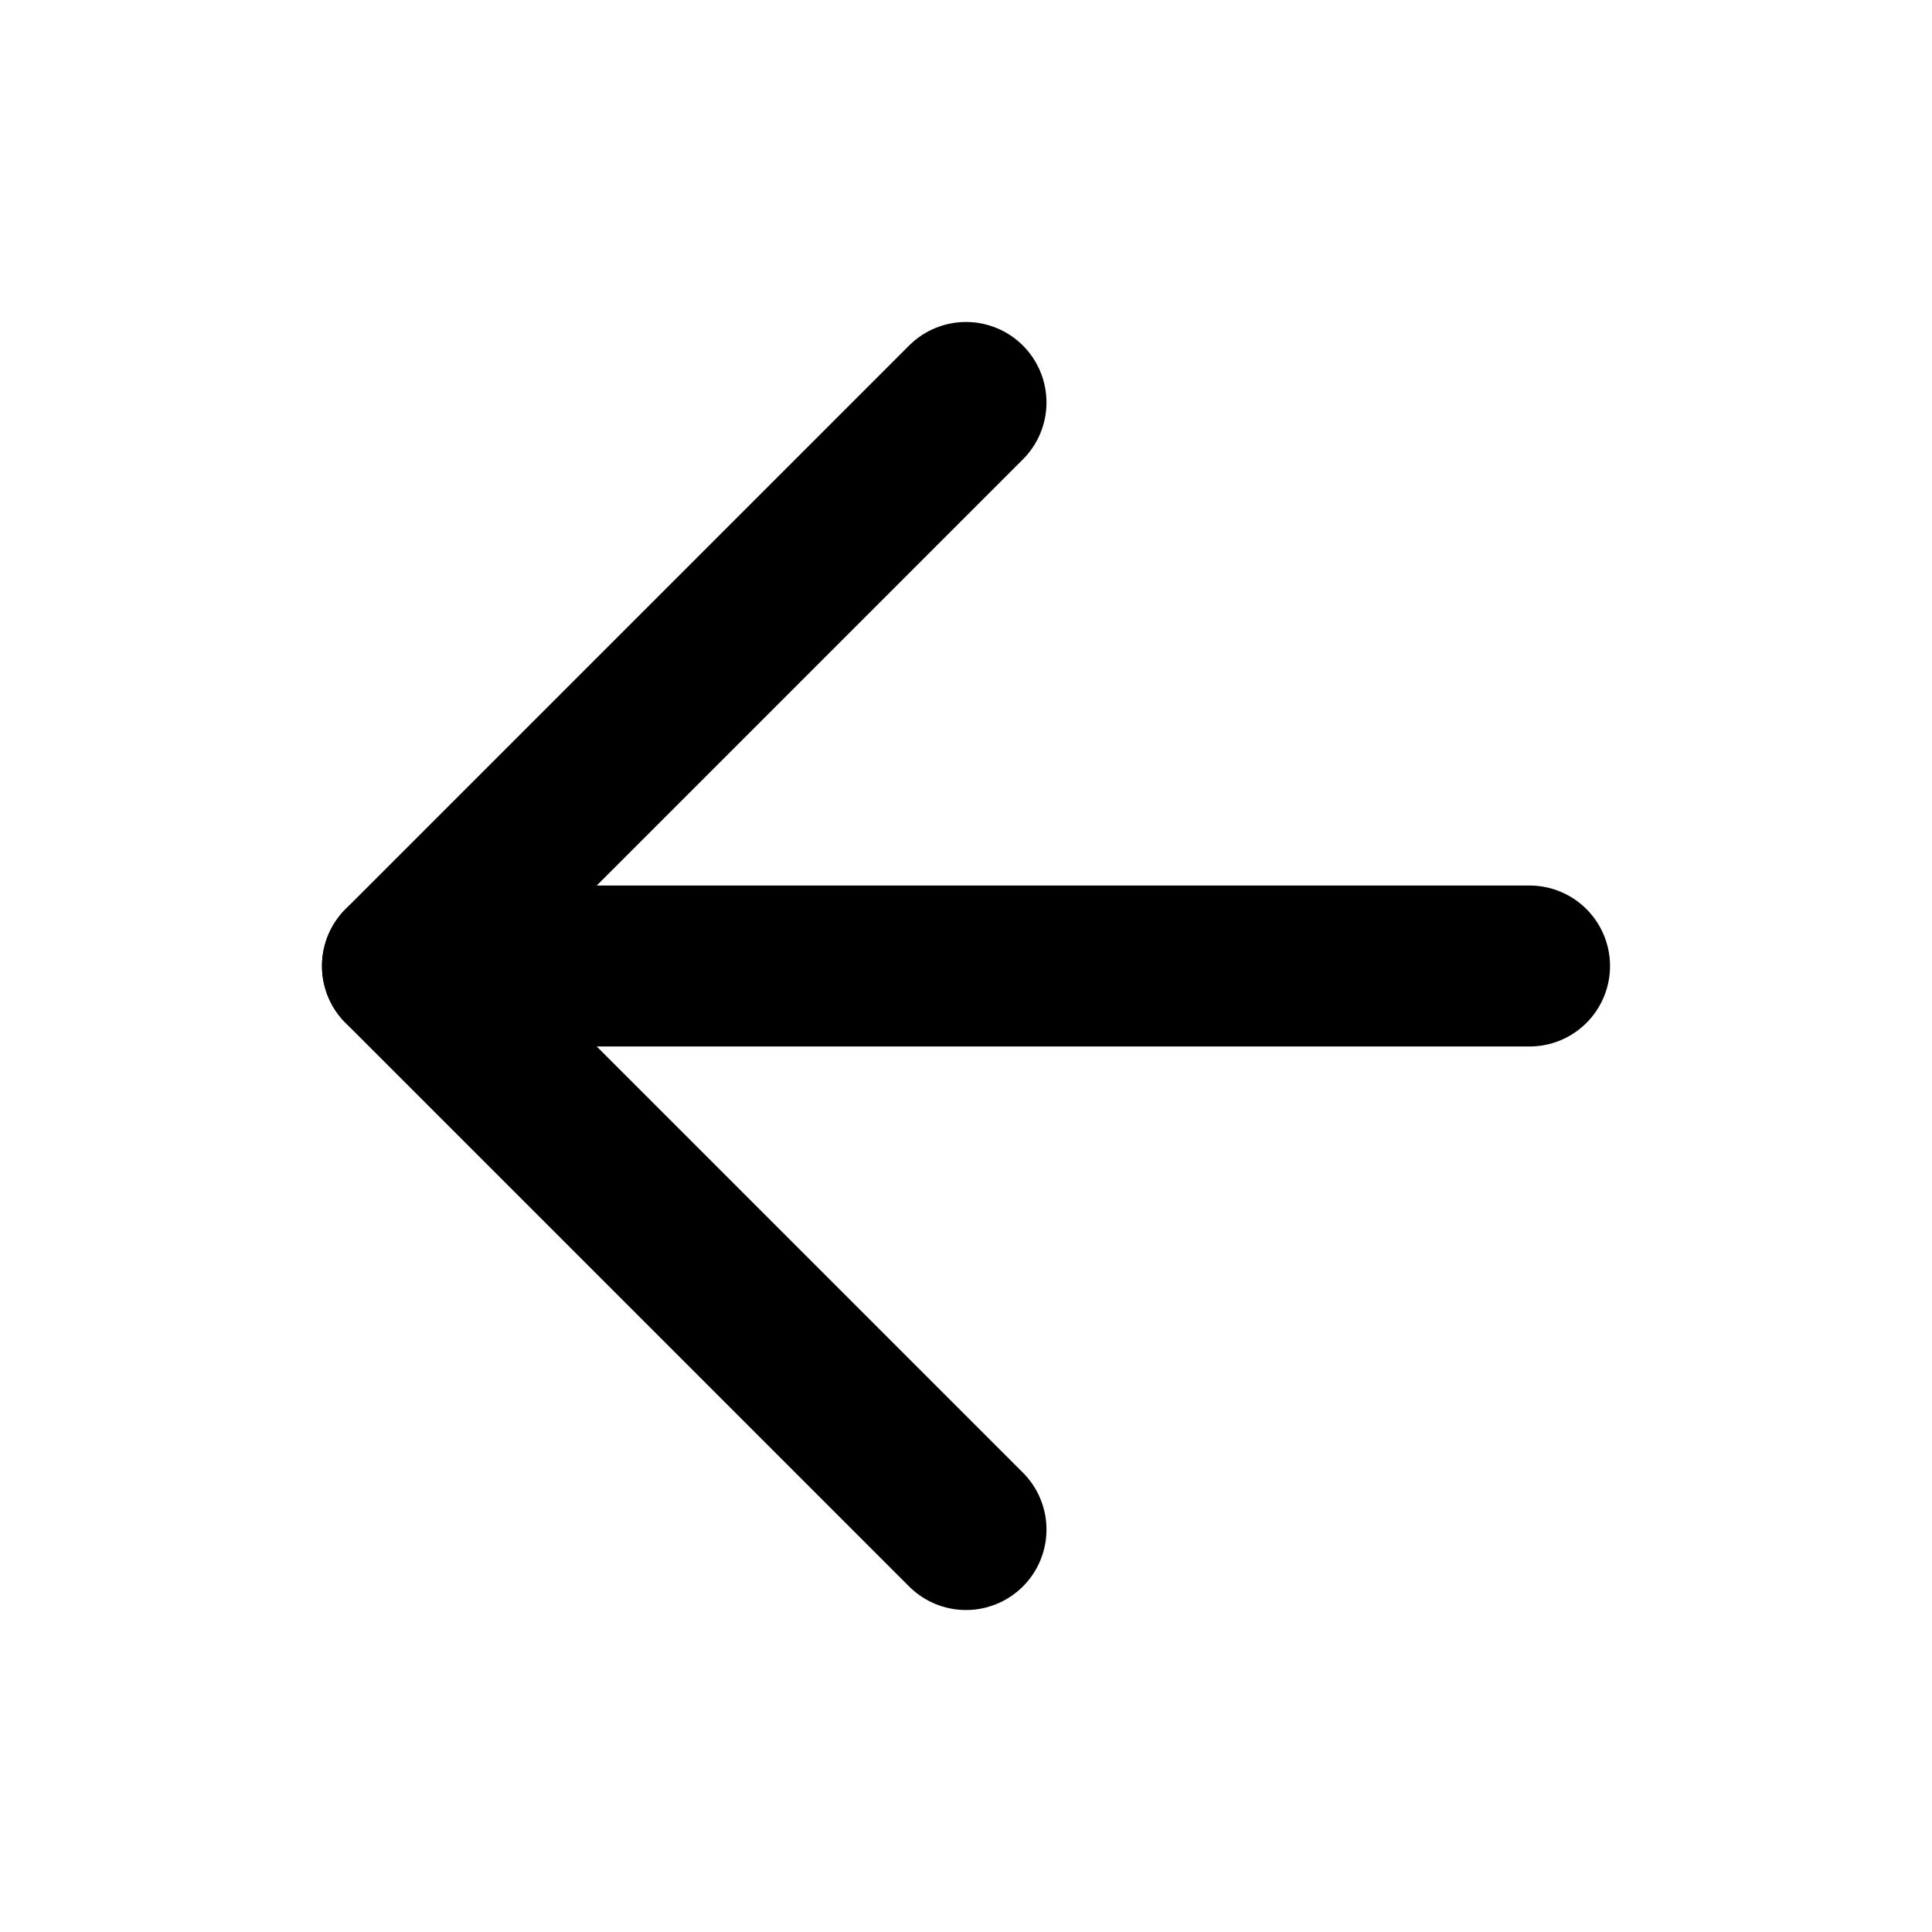
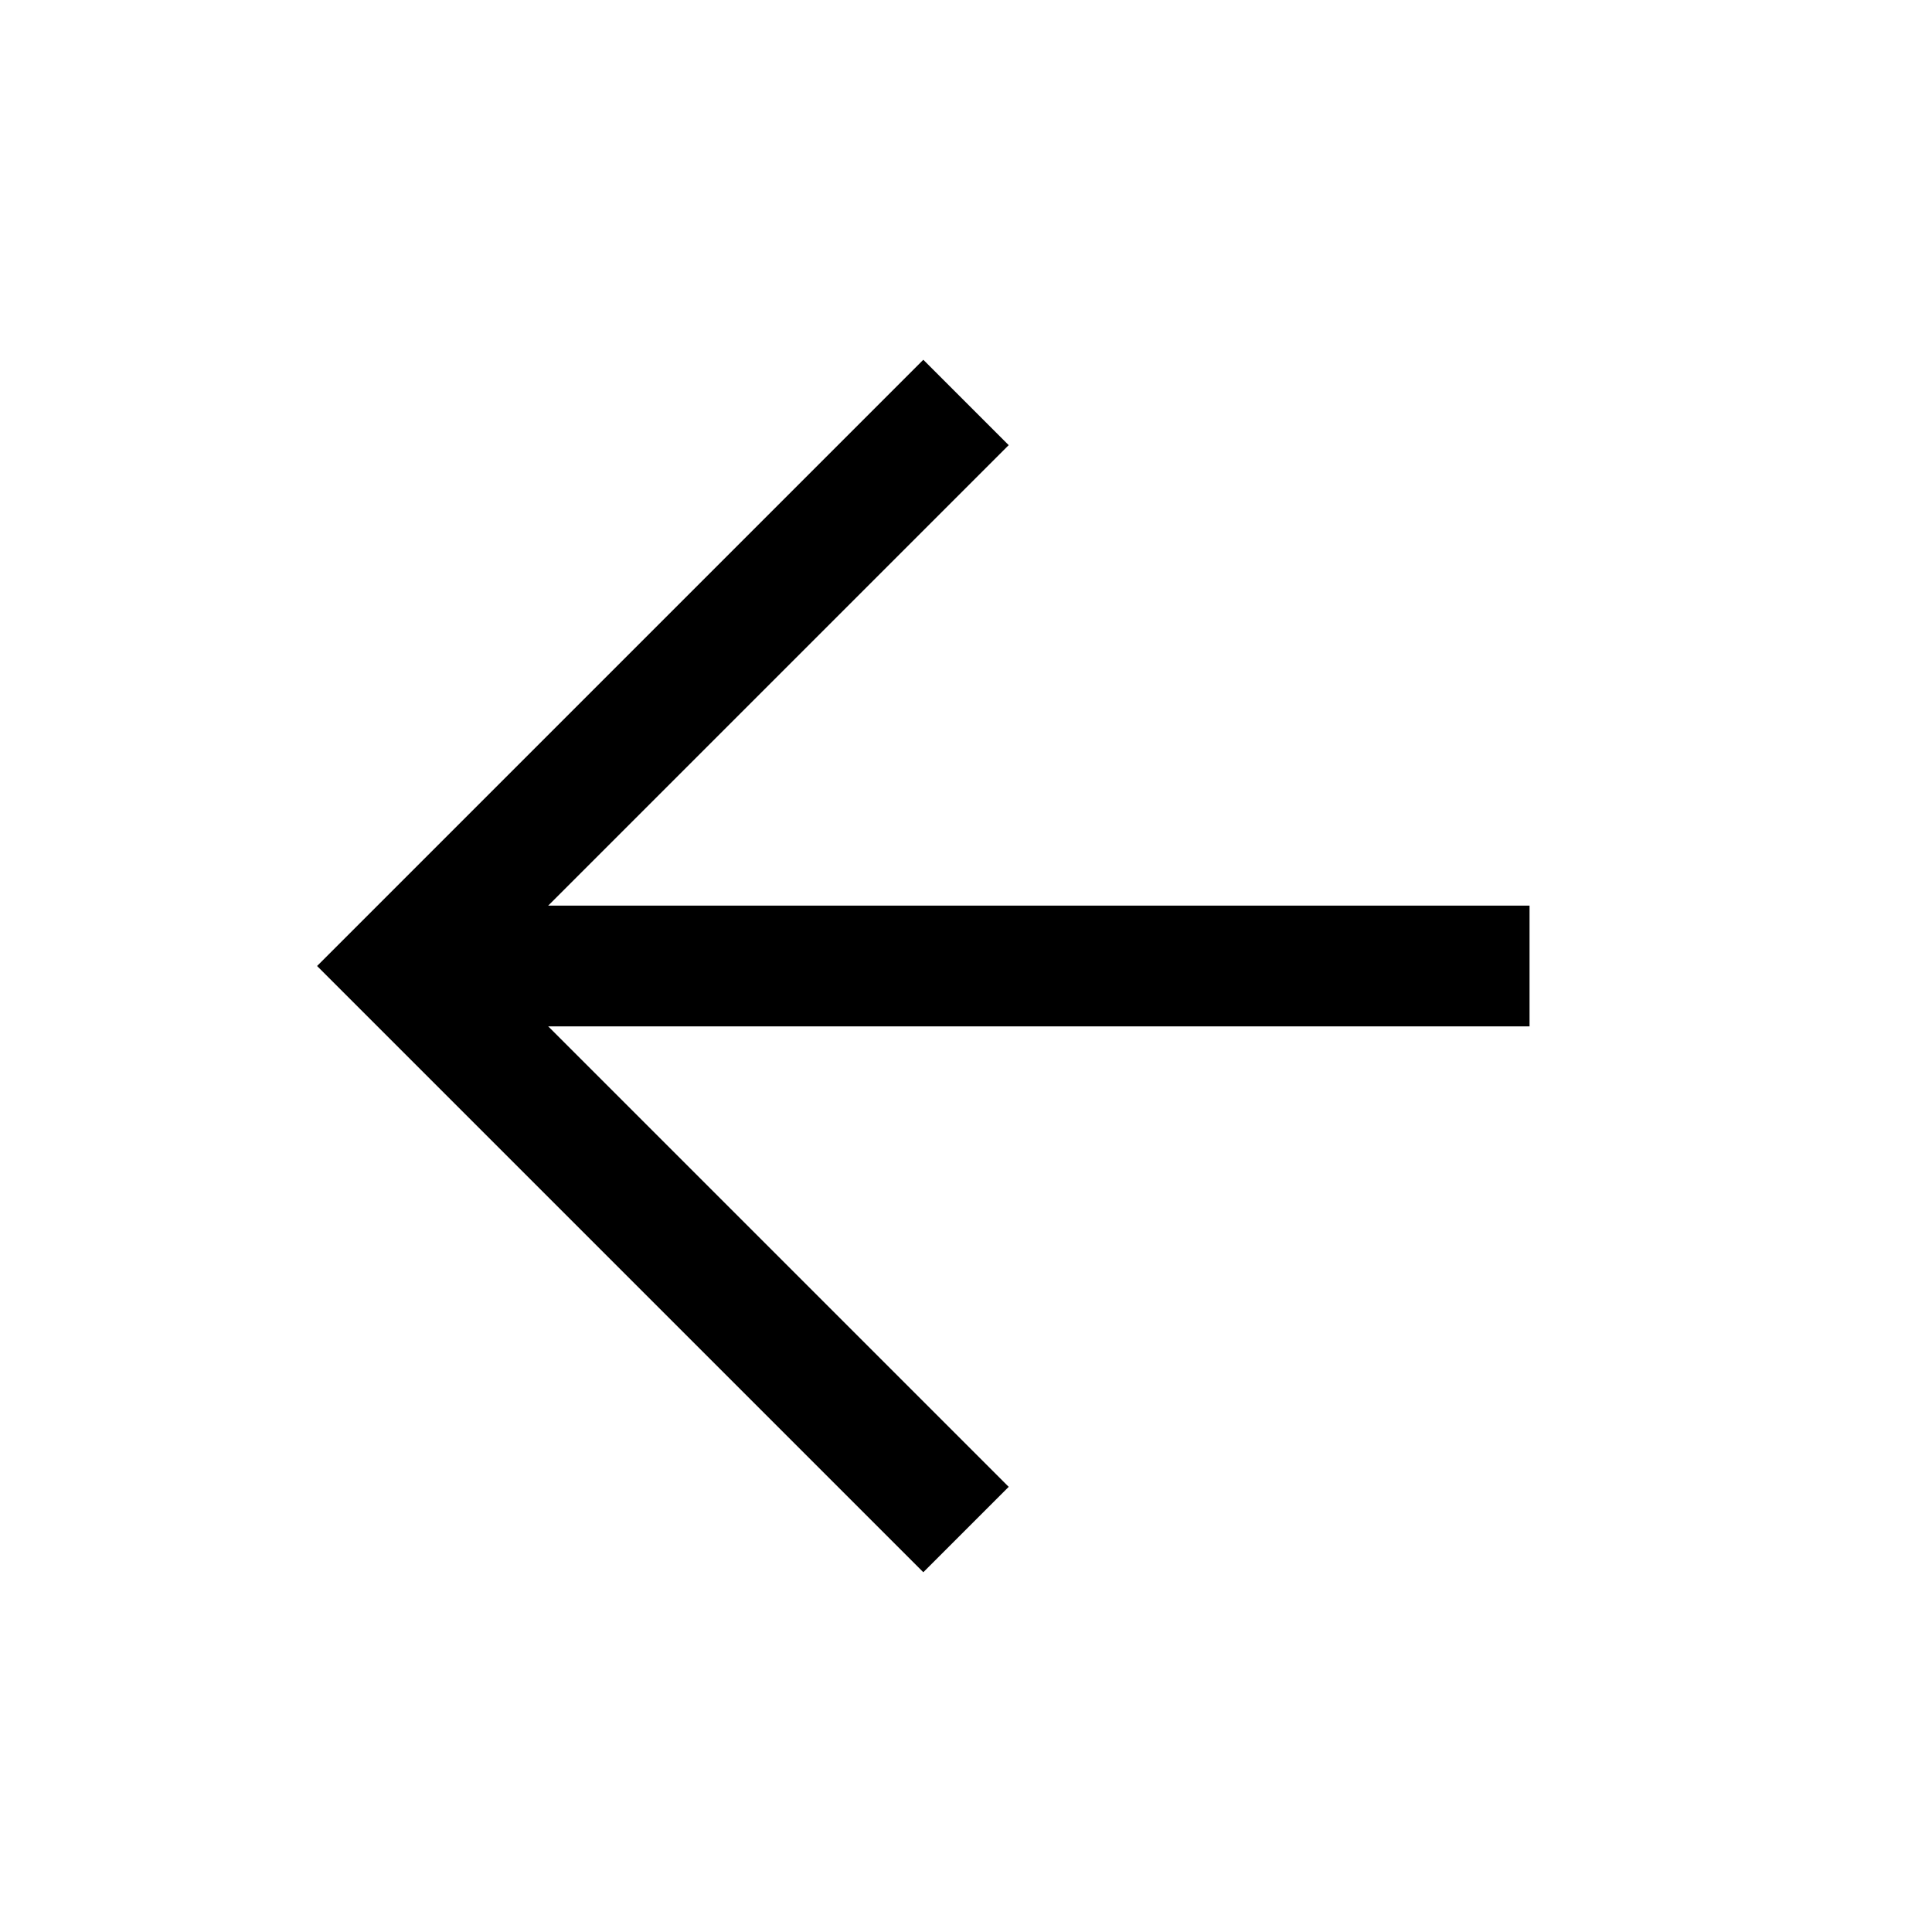
<svg xmlns="http://www.w3.org/2000/svg" width="16" height="16" viewBox="0 0 16 16" fill="none">
-   <path d="M12.667 8H3.333" stroke="black" stroke-width="1.333" stroke-linecap="round" stroke-linejoin="round" />
-   <path d="M8 12.667L3.333 8L8 3.333" stroke="black" stroke-width="1.333" stroke-linecap="round" stroke-linejoin="round" />
+   <path d="M12.667 8H3.333" stroke="black" strokeWidth="1.333" strokeLinecap="round" strokeLinejoin="round" />
+   <path d="M8 12.667L3.333 8L8 3.333" stroke="black" strokeWidth="1.333" strokeLinecap="round" strokeLinejoin="round" />
</svg>
